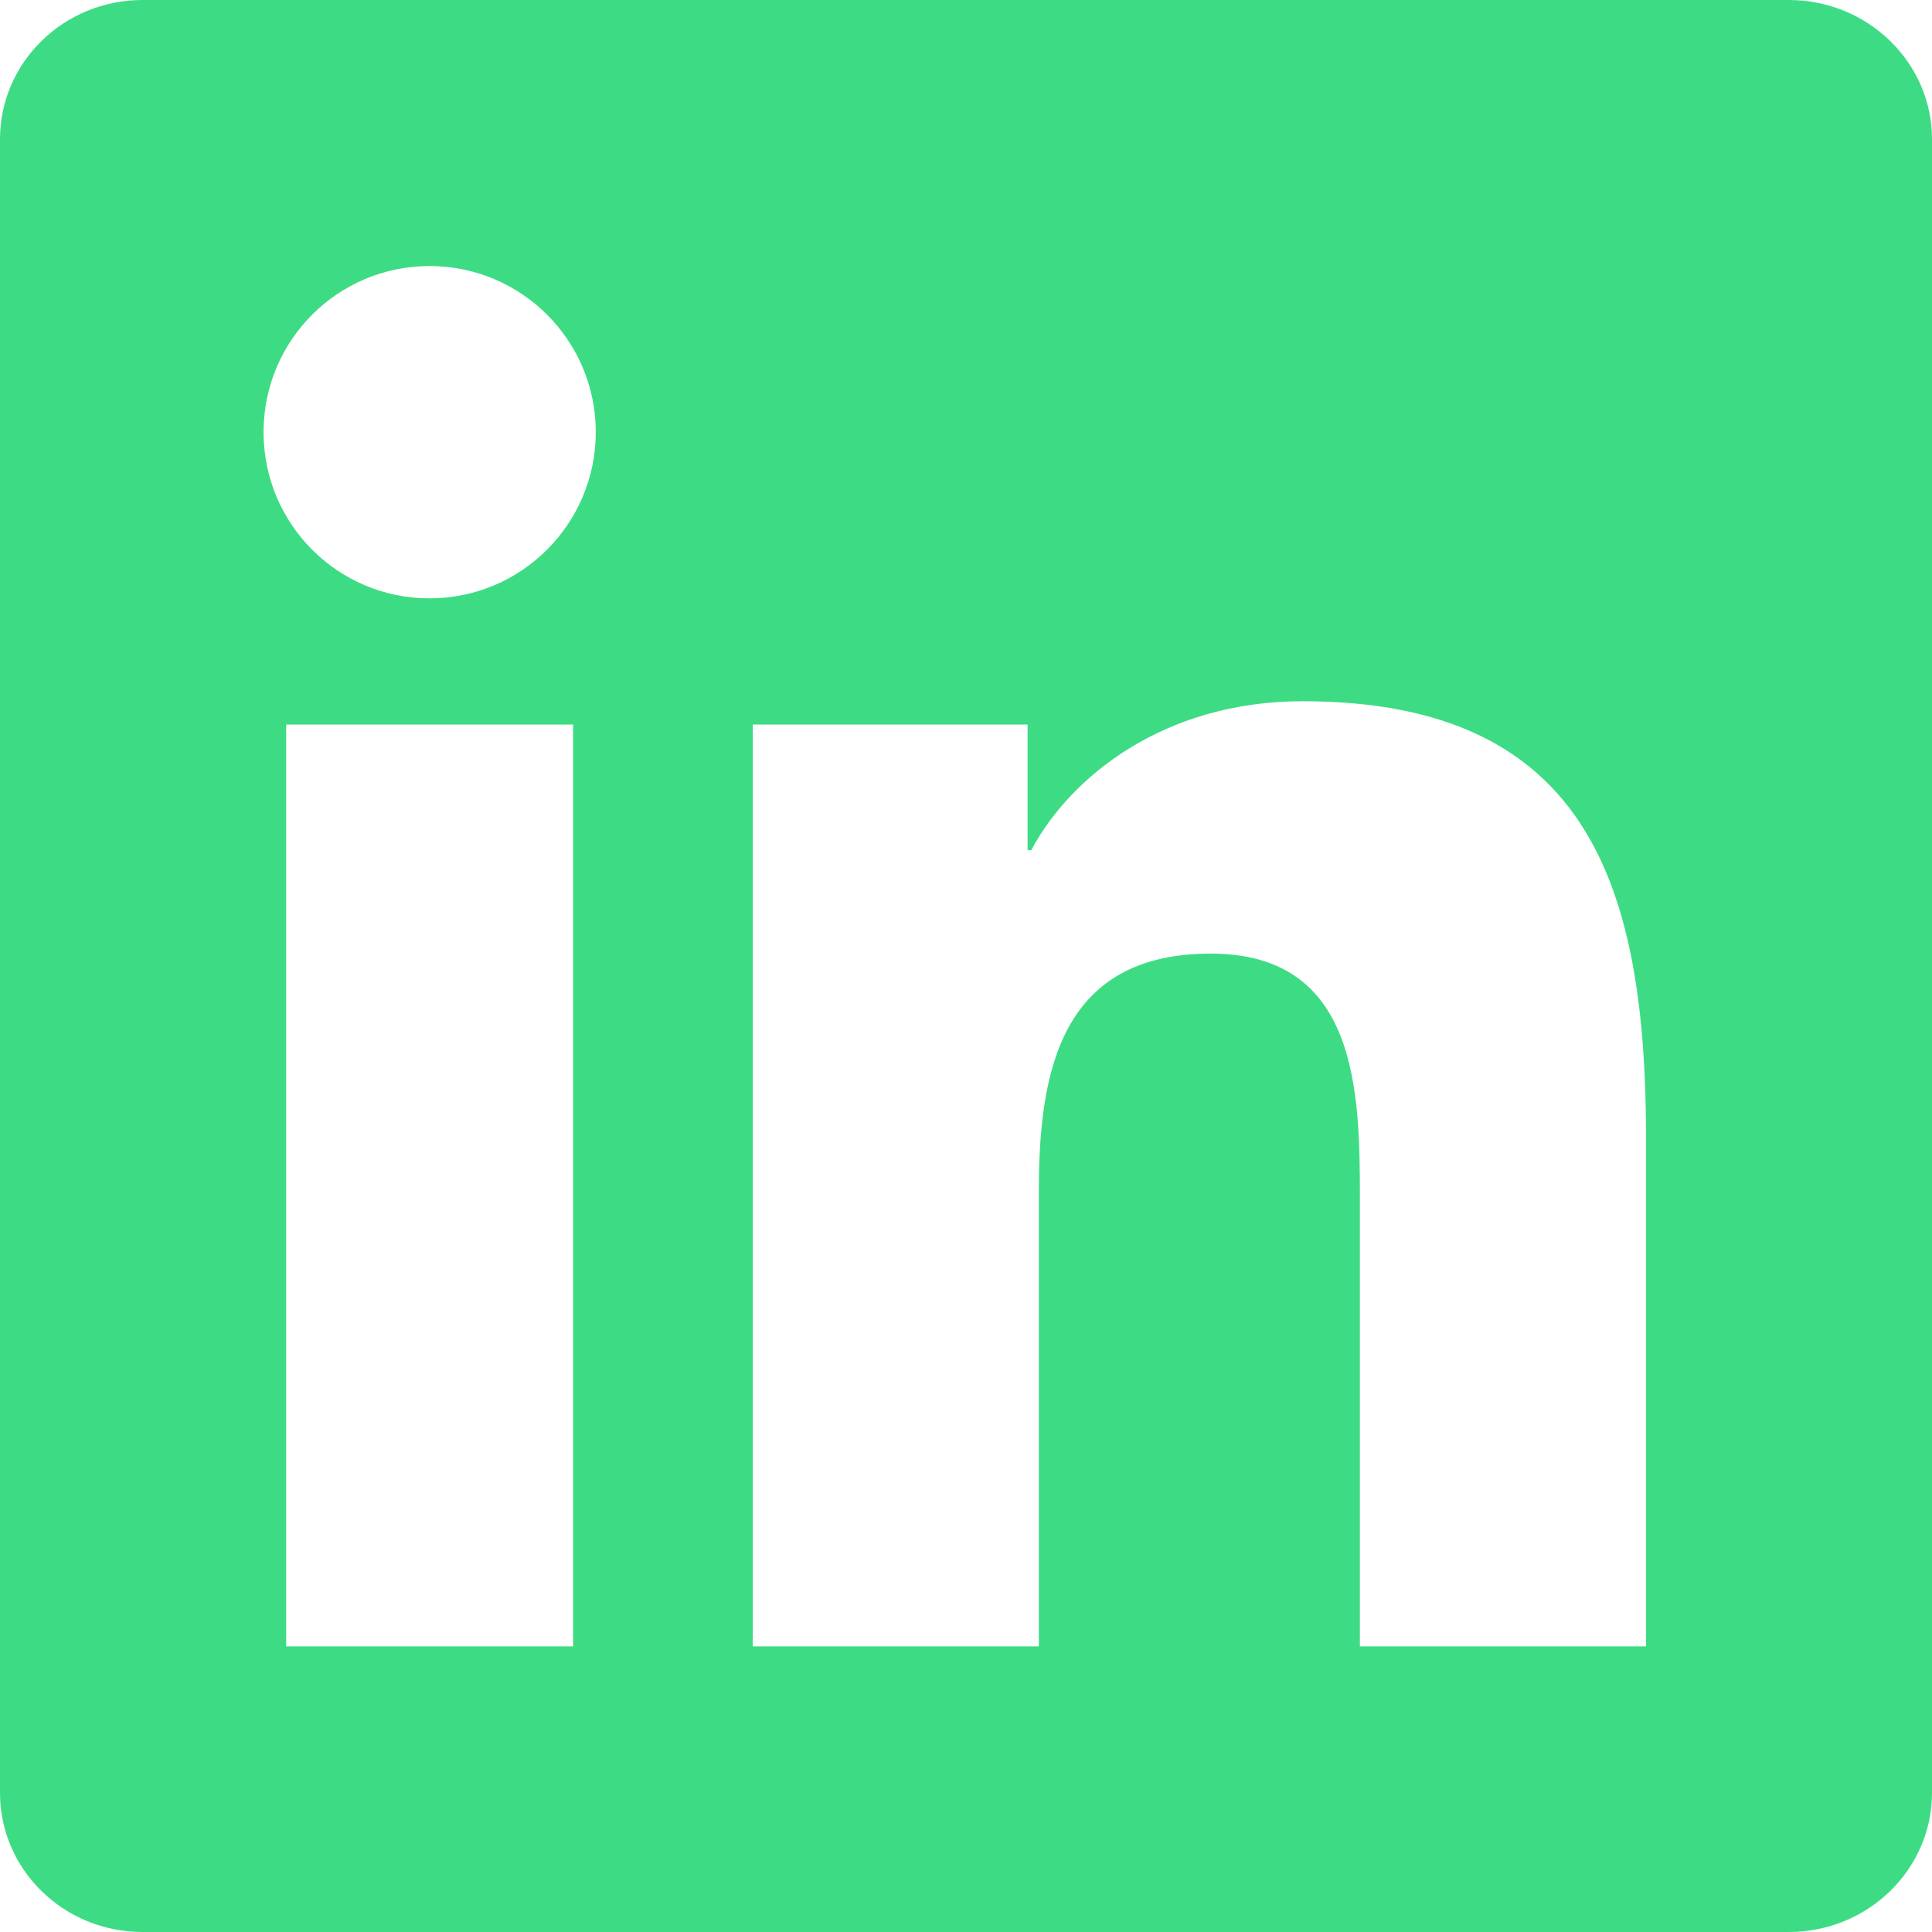
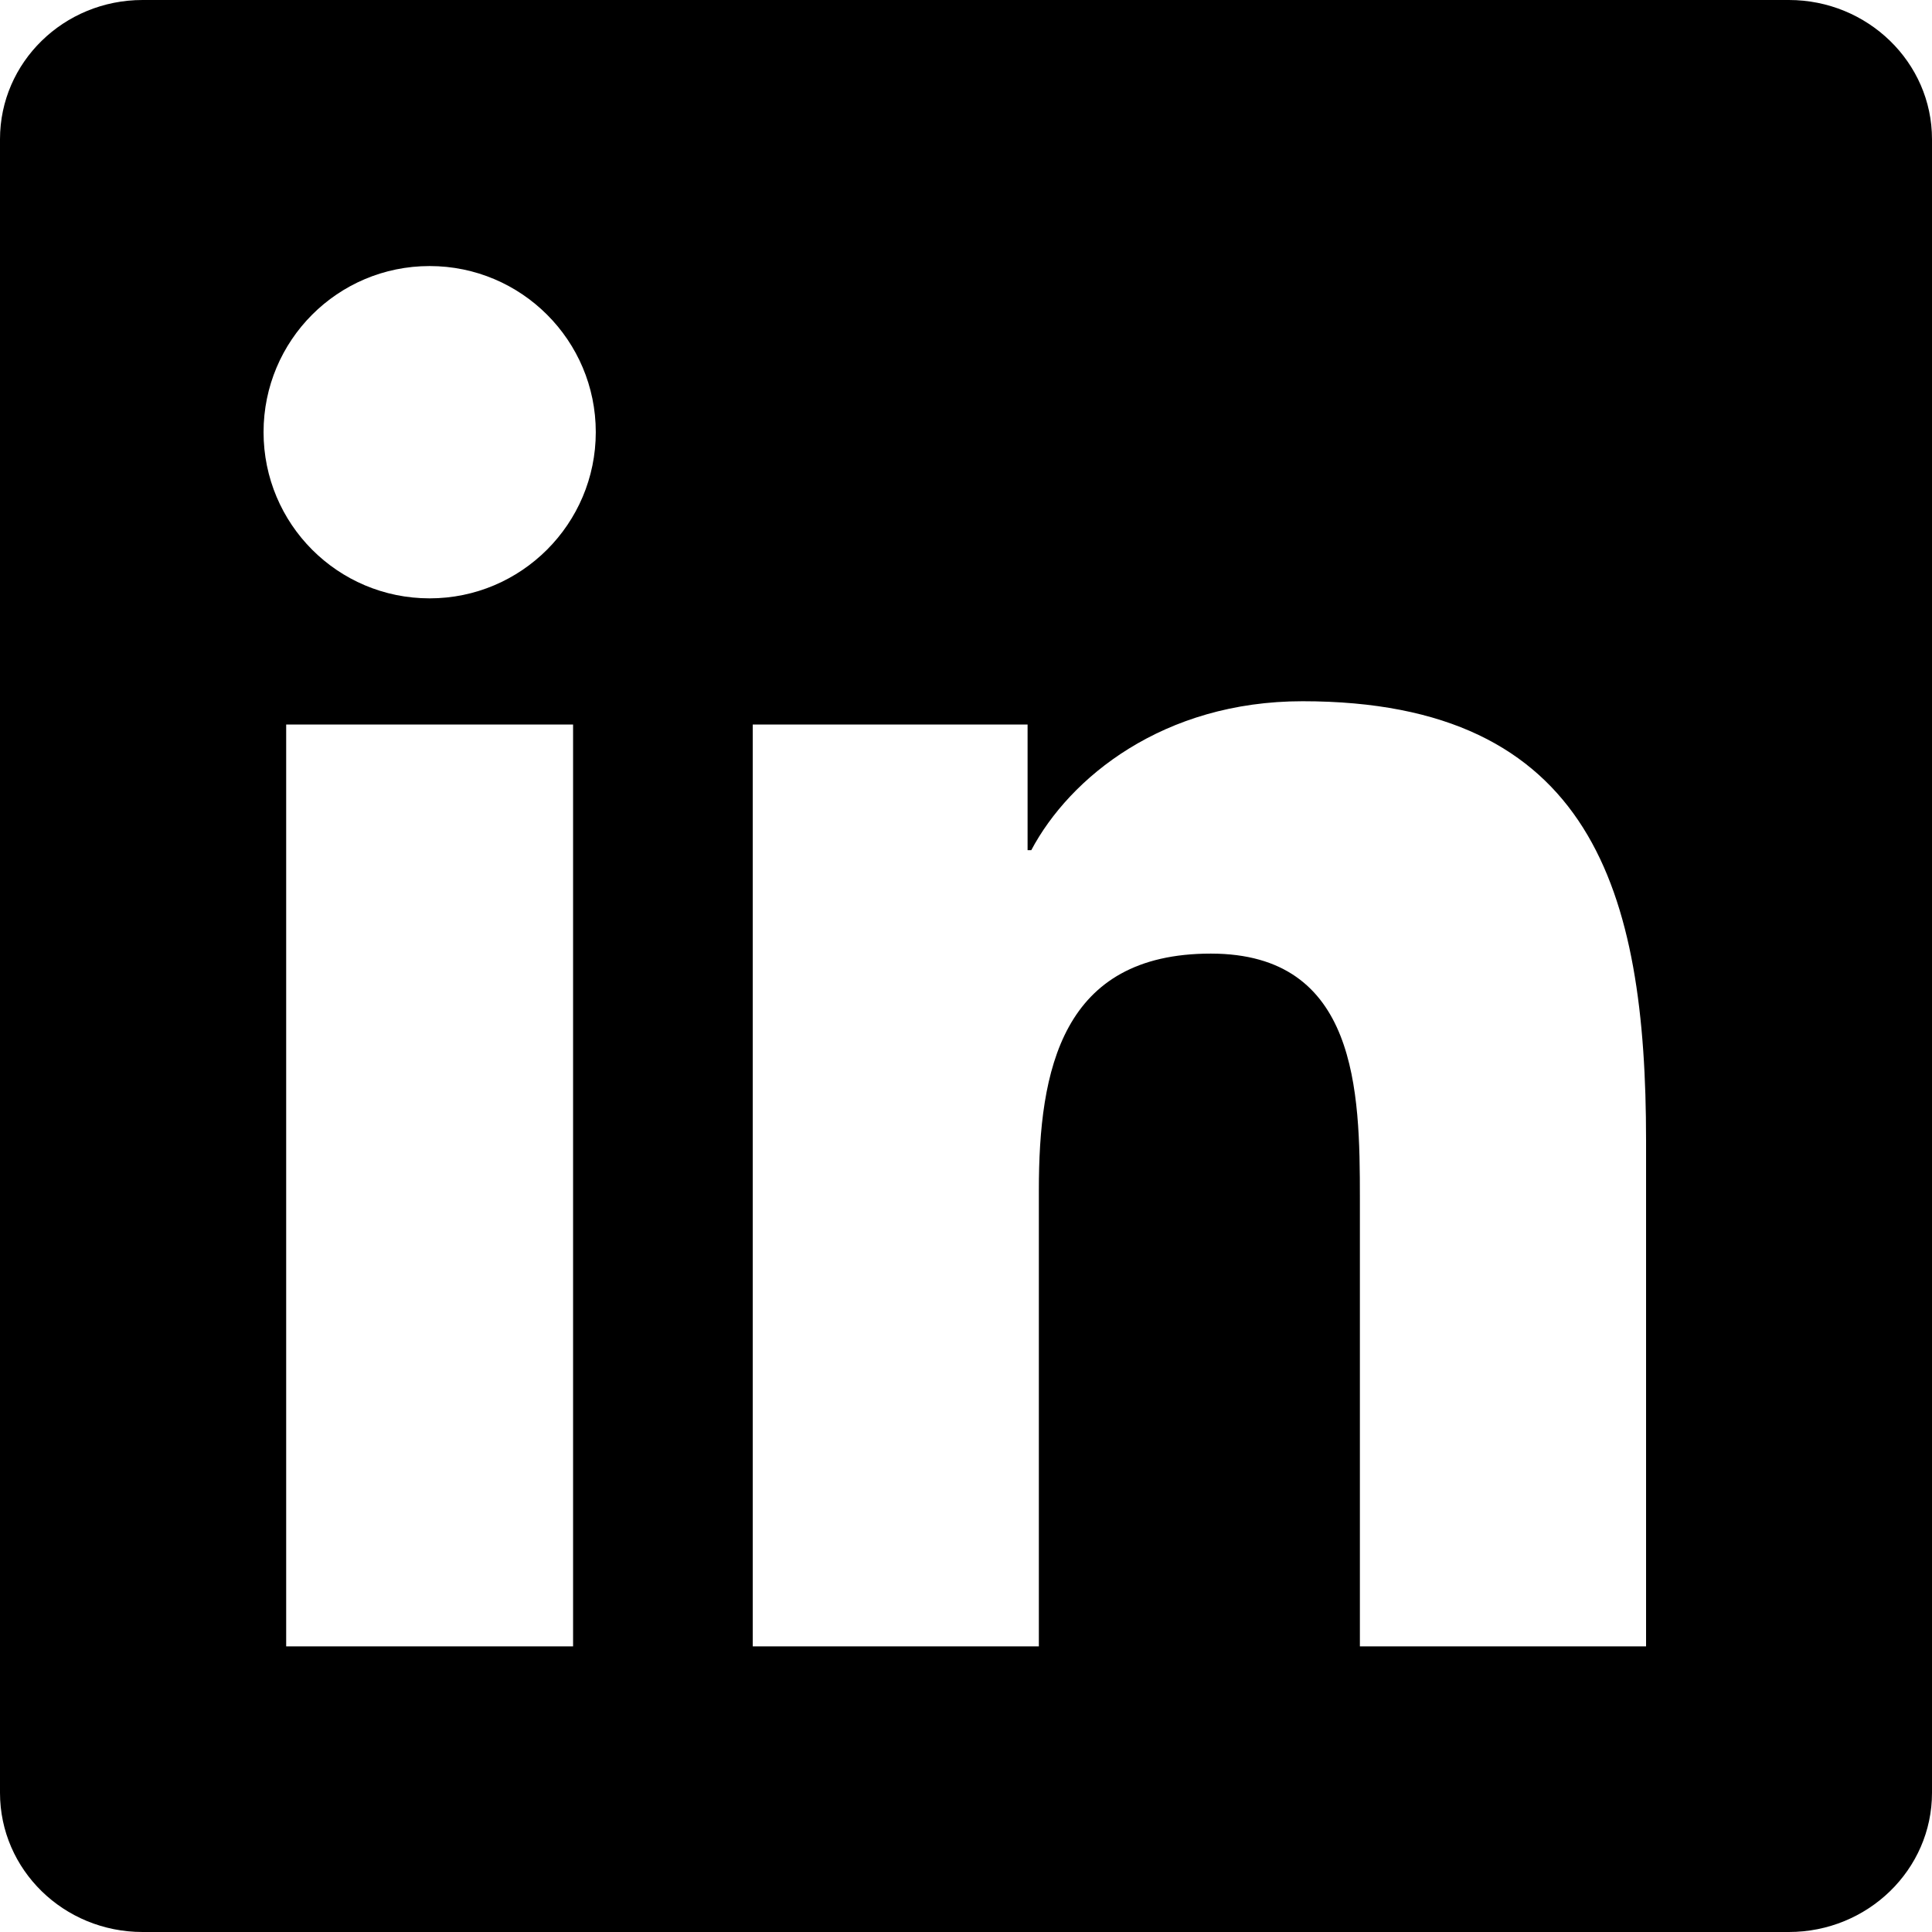
- <svg xmlns="http://www.w3.org/2000/svg" fill="#3ddc84" role="img" viewBox="0 0 24 24">
+ <svg xmlns="http://www.w3.org/2000/svg" fill="#00000" role="img" viewBox="0 0 24 24">
  <path d="M20.447 20.452h-3.554v-5.569c0-1.328-.027-3.037-1.852-3.037-1.853 0-2.136 1.445-2.136 2.939v5.667H9.351V9h3.414v1.561h.046c.477-.9 1.637-1.85 3.37-1.85 3.601 0 4.267 2.37 4.267 5.455v6.286zM5.337 7.433c-1.144 0-2.063-.926-2.063-2.065 0-1.138.92-2.063 2.063-2.063 1.14 0 2.064.925 2.064 2.063 0 1.139-.925 2.065-2.064 2.065zm1.782 13.019H3.555V9h3.564v11.452zM22.225 0H1.771C.792 0 0 .774 0 1.729v20.542C0 23.227.792 24 1.771 24h20.451C23.2 24 24 23.227 24 22.271V1.729C24 .774 23.2 0 22.222 0h.003z" />
</svg>
